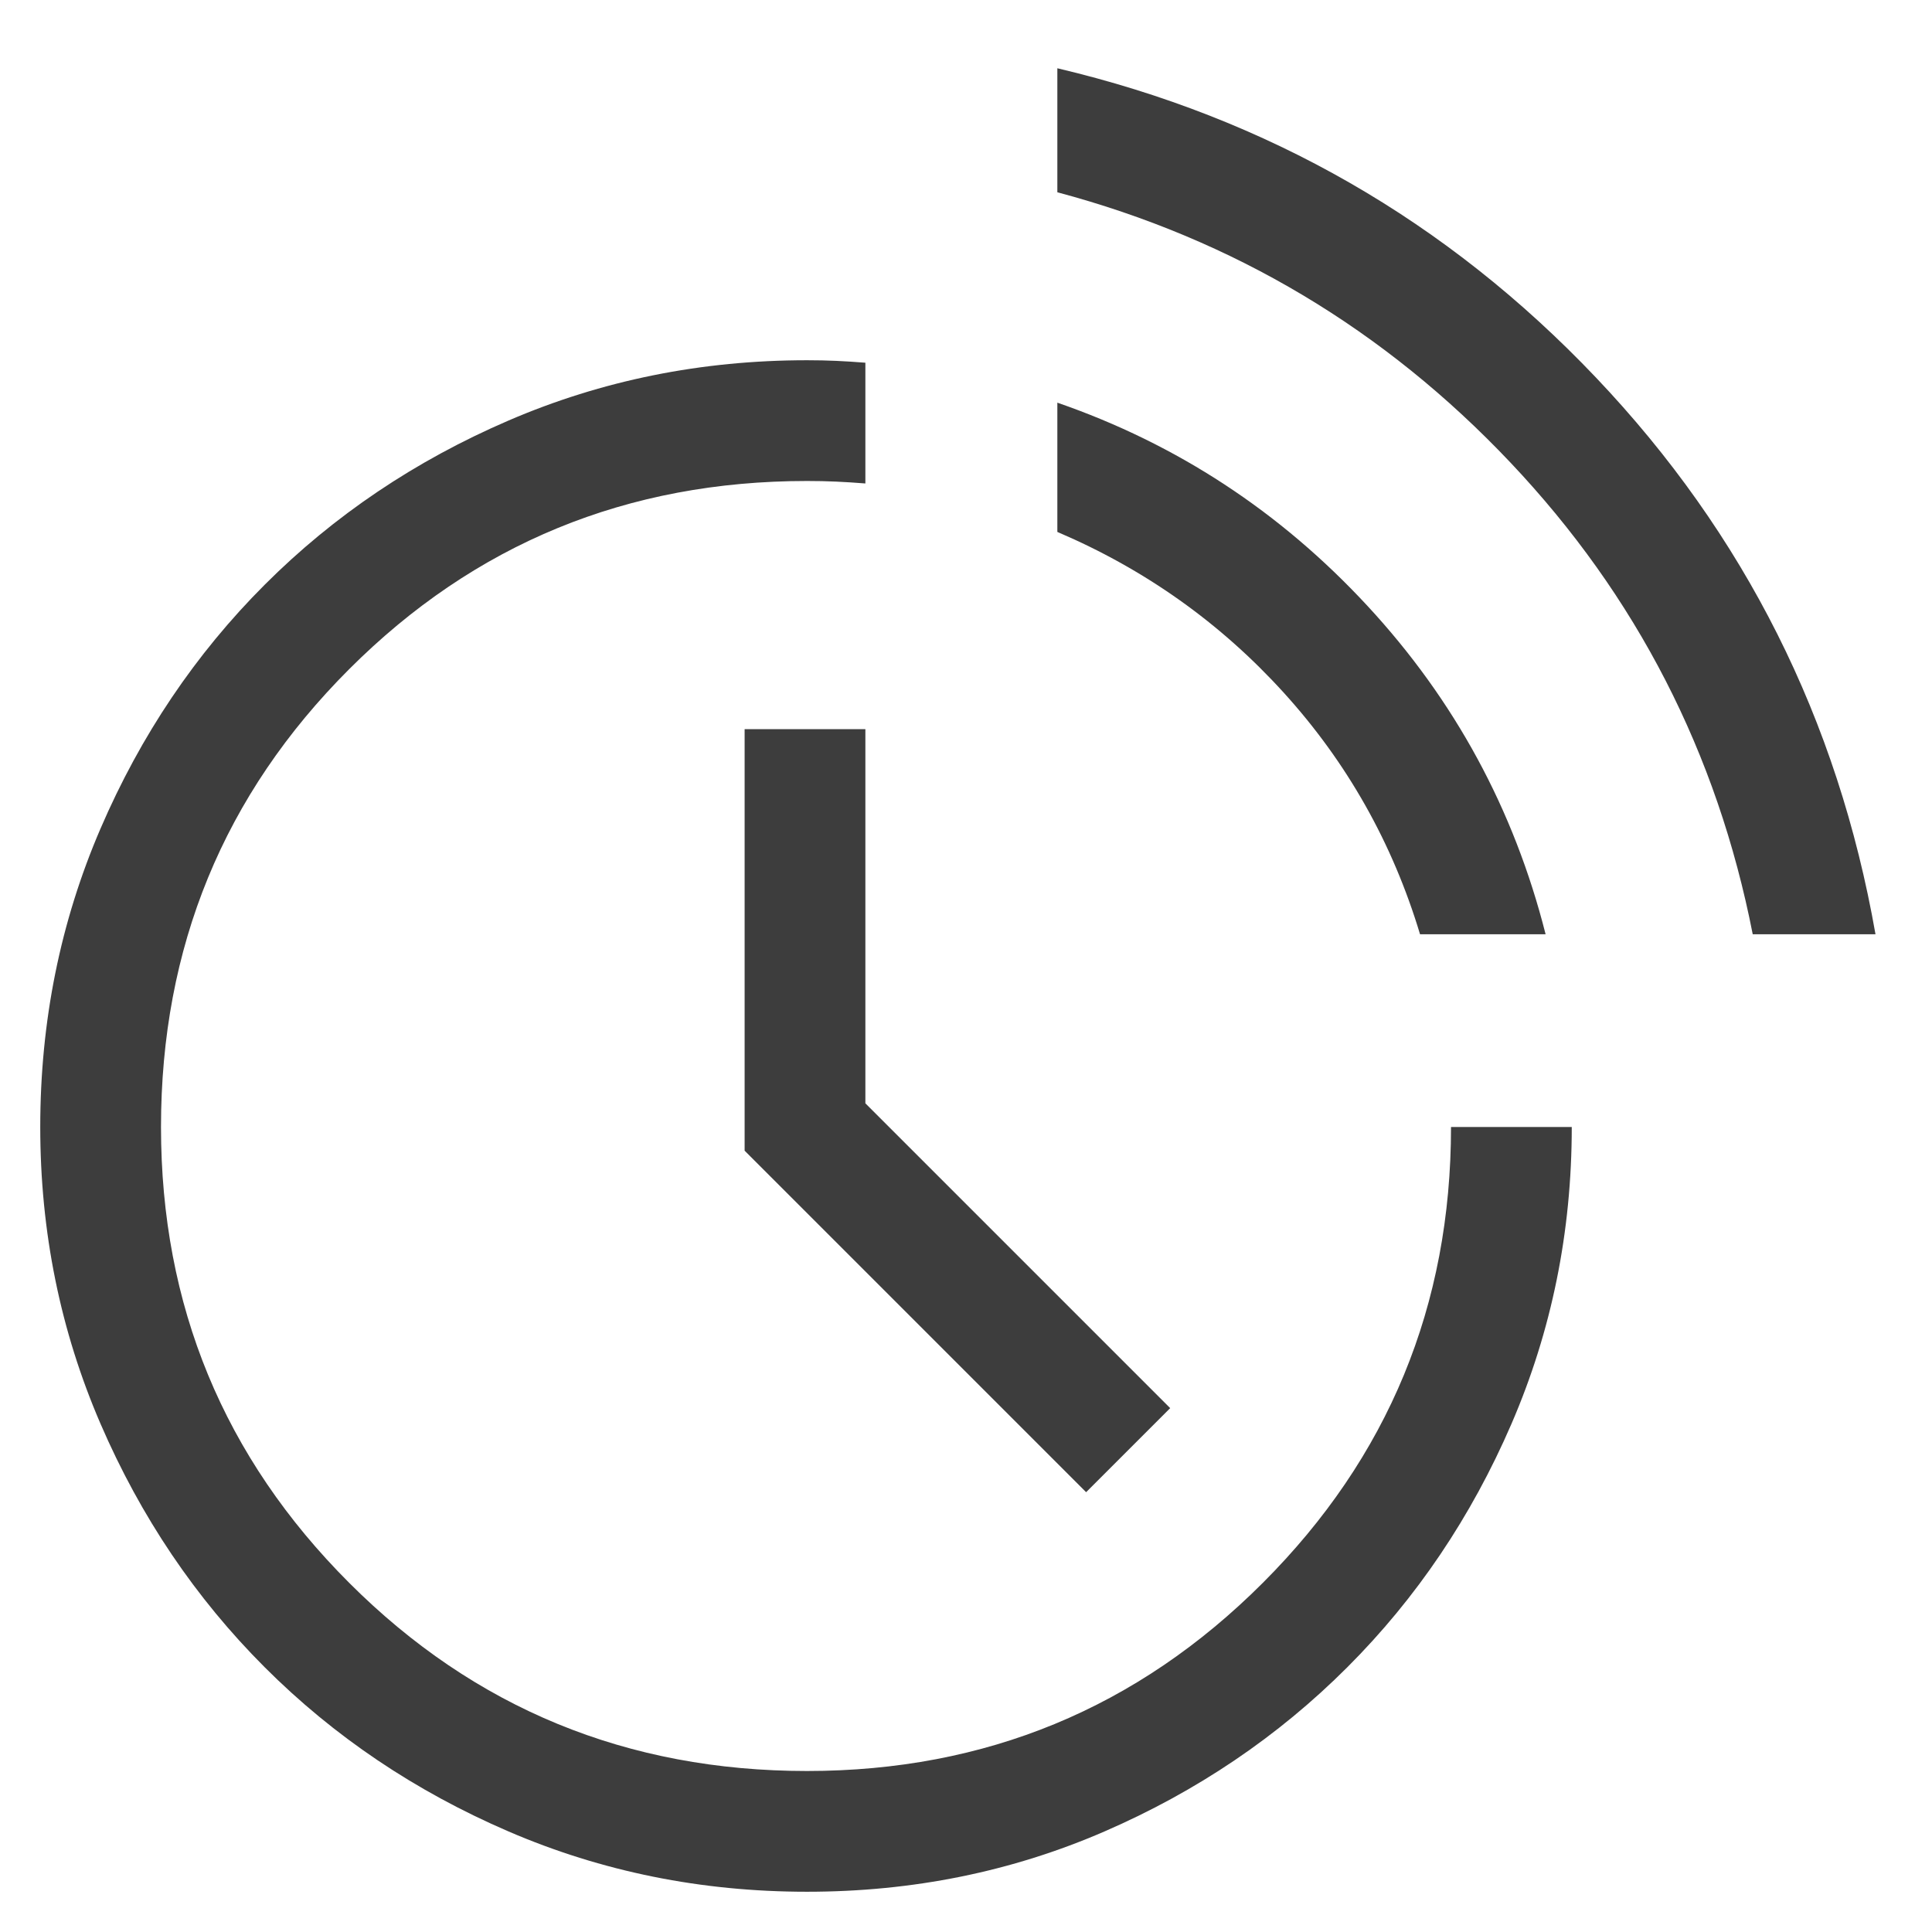
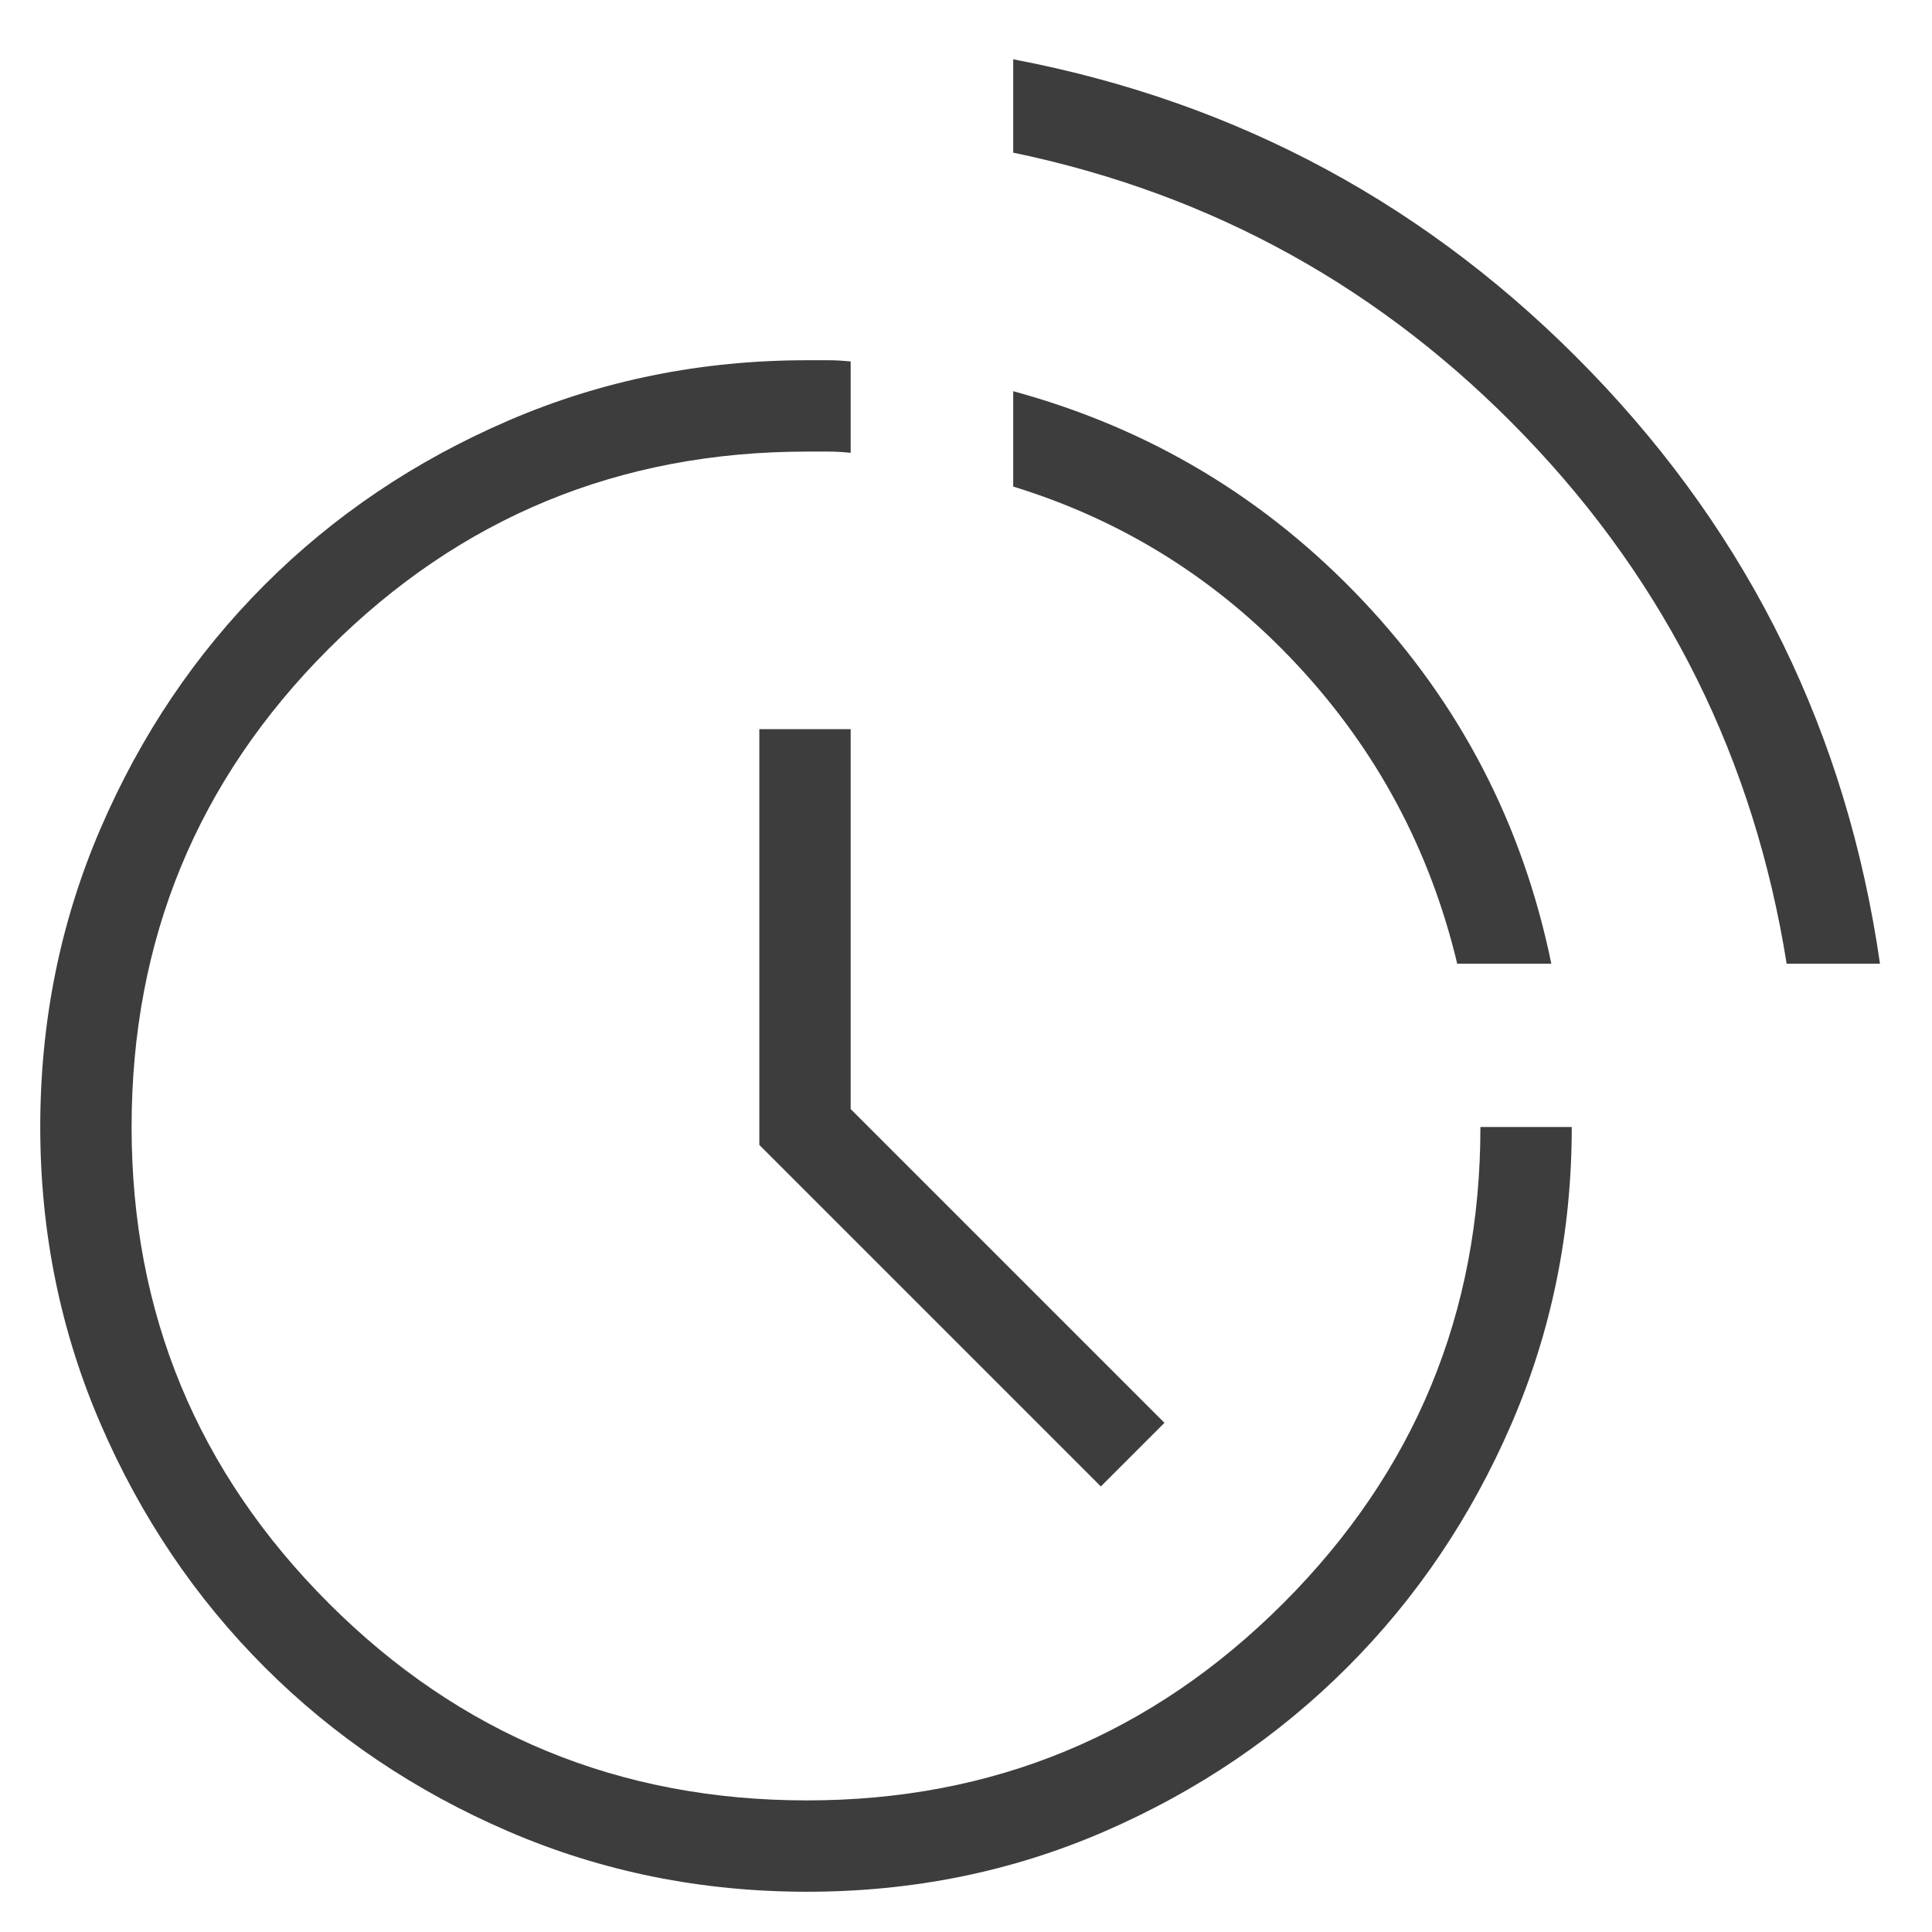
- <svg xmlns="http://www.w3.org/2000/svg" height="24" viewBox="0 -960 960 960" width="24">
-   <path fill="#3D3D3D" d="M401-20q-78.77 0-148.31-29.96t-121.15-81.58Q79.92-183.15 49.96-252.5T20-400q0-78.77 29.96-148.31t81.58-121.15q51.61-51.62 121.15-81.58T401-781q7.69 0 14.5.31t14.5.92v60q-7.69-.61-14.5-.92-6.81-.31-14.5-.31-134 0-227.5 93.5T80-400q0 133 93.5 226.5T401-80q133 0 226.5-93.5T721-400h60q0 78.15-29.96 147.5t-81.58 120.96q-51.61 51.62-120.65 81.58T401-20Zm138.69-198.54L370-388.23v-209.46h60v185.92l151.46 151.46-41.77 41.77Zm331.23-277.23q-26.46-135.08-120.38-234.38-93.92-99.31-225.15-134.31v-61.62q156.76 37 267.61 153.66 110.84 116.65 138.92 276.65h-61Zm-165.31 0q-20.53-68.08-67.76-120.08-47.23-52-112.46-79.84v-64.23q89.15 30.84 154.11 101 64.96 70.15 88.5 163.15h-62.39Z" />
+ <svg xmlns="http://www.w3.org/2000/svg" height="48" viewBox="0 -960 960 960" width="48">
+   <path fill="#3D3D3D" d="M401-20q-78.77 0-148.31-29.96t-121.15-81.58Q79.92-183.15 49.96-252.5T20-400q0-78.77 29.96-148.31t81.58-121.15q51.61-51.62 121.15-81.58T401-781h10.85q4.76 0 10.84.62V-735q-6.08-.61-10.84-.61H401q-139.69 0-237.65 97.96Q65.39-539.69 65.39-400q0 138.69 97.96 236.65Q261.31-65.39 401-65.39q138.69 0 236.65-97.96 97.96-97.96 97.96-236.65H781q0 78.15-29.96 147.5t-81.58 120.96q-51.61 51.62-120.65 81.58T401-20Zm146-201.39L377.31-391.08v-206.61h45.38v188.77L578.61-253 547-221.39Zm340.77-259.77q-24.23-151.92-129.92-261.99-105.7-110.08-254.39-141v-46.39q167.92 31.93 287 155.27 119.08 123.35 143.69 294.11h-46.38Zm-163.69 0q-20.31-84.92-79.43-148.38-59.11-63.46-141.19-88.69v-47.38Q605-738 677.27-661.46t93.57 180.3h-46.76Z" />
</svg>
